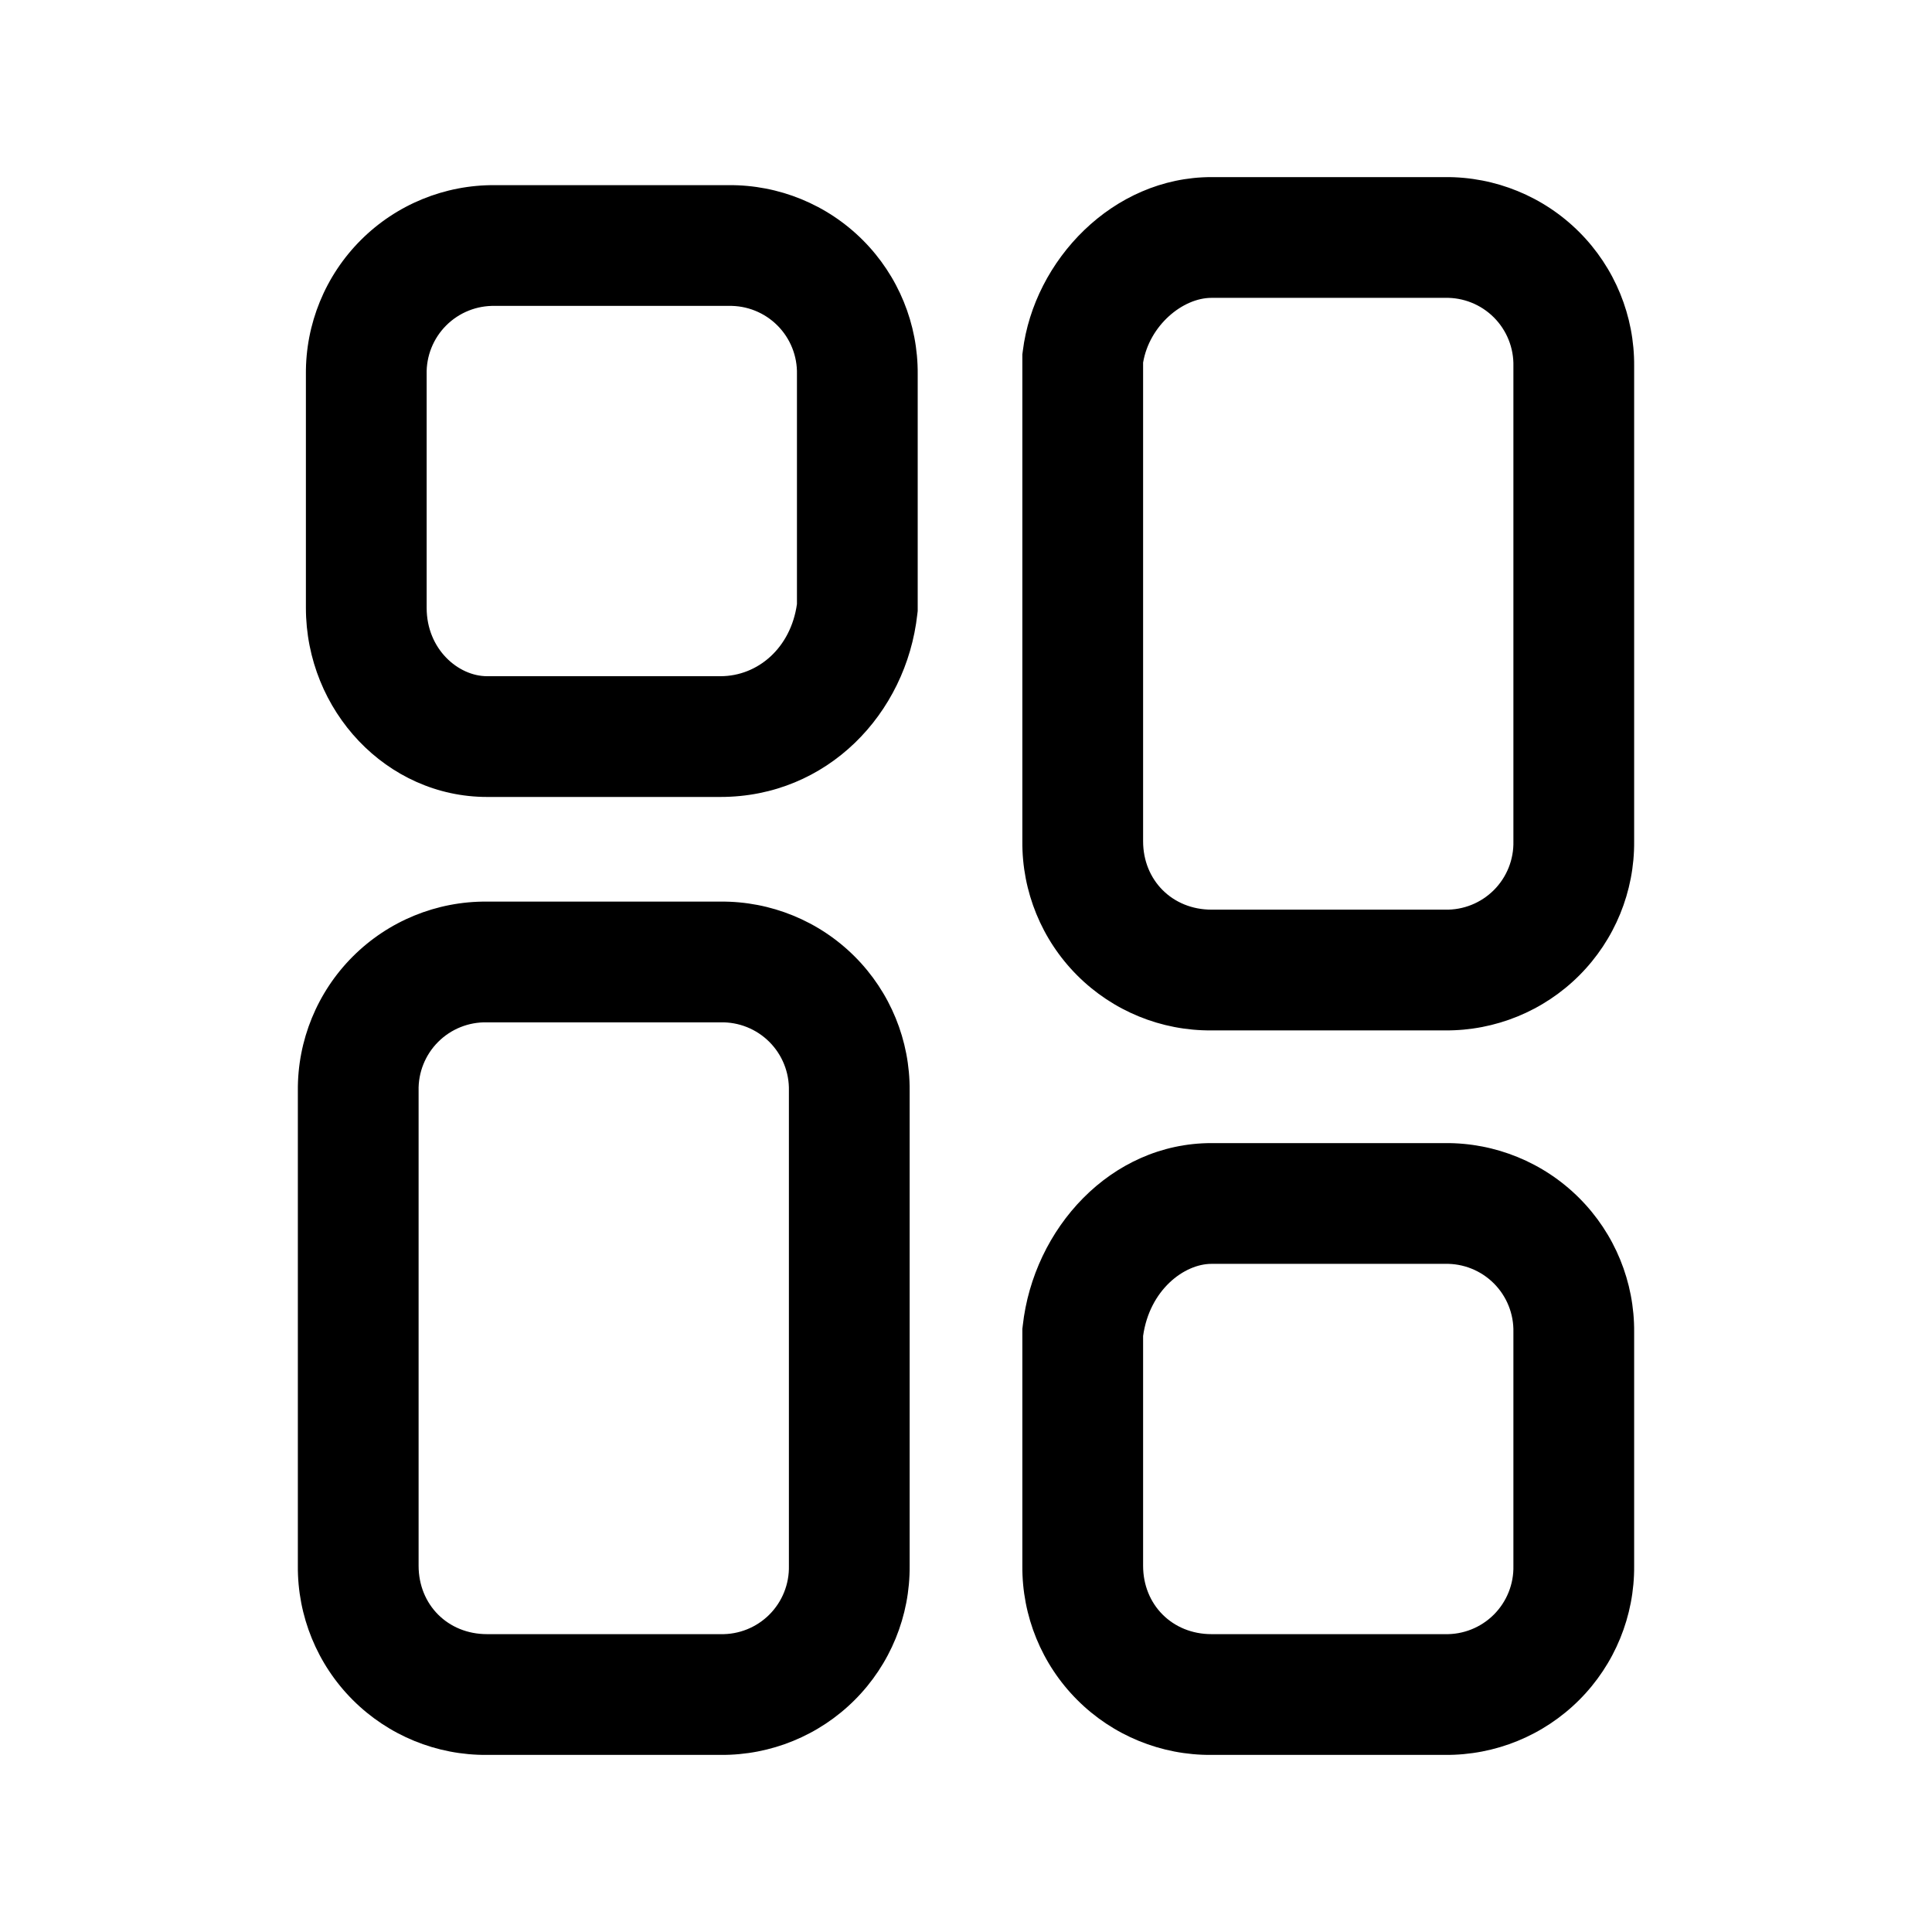
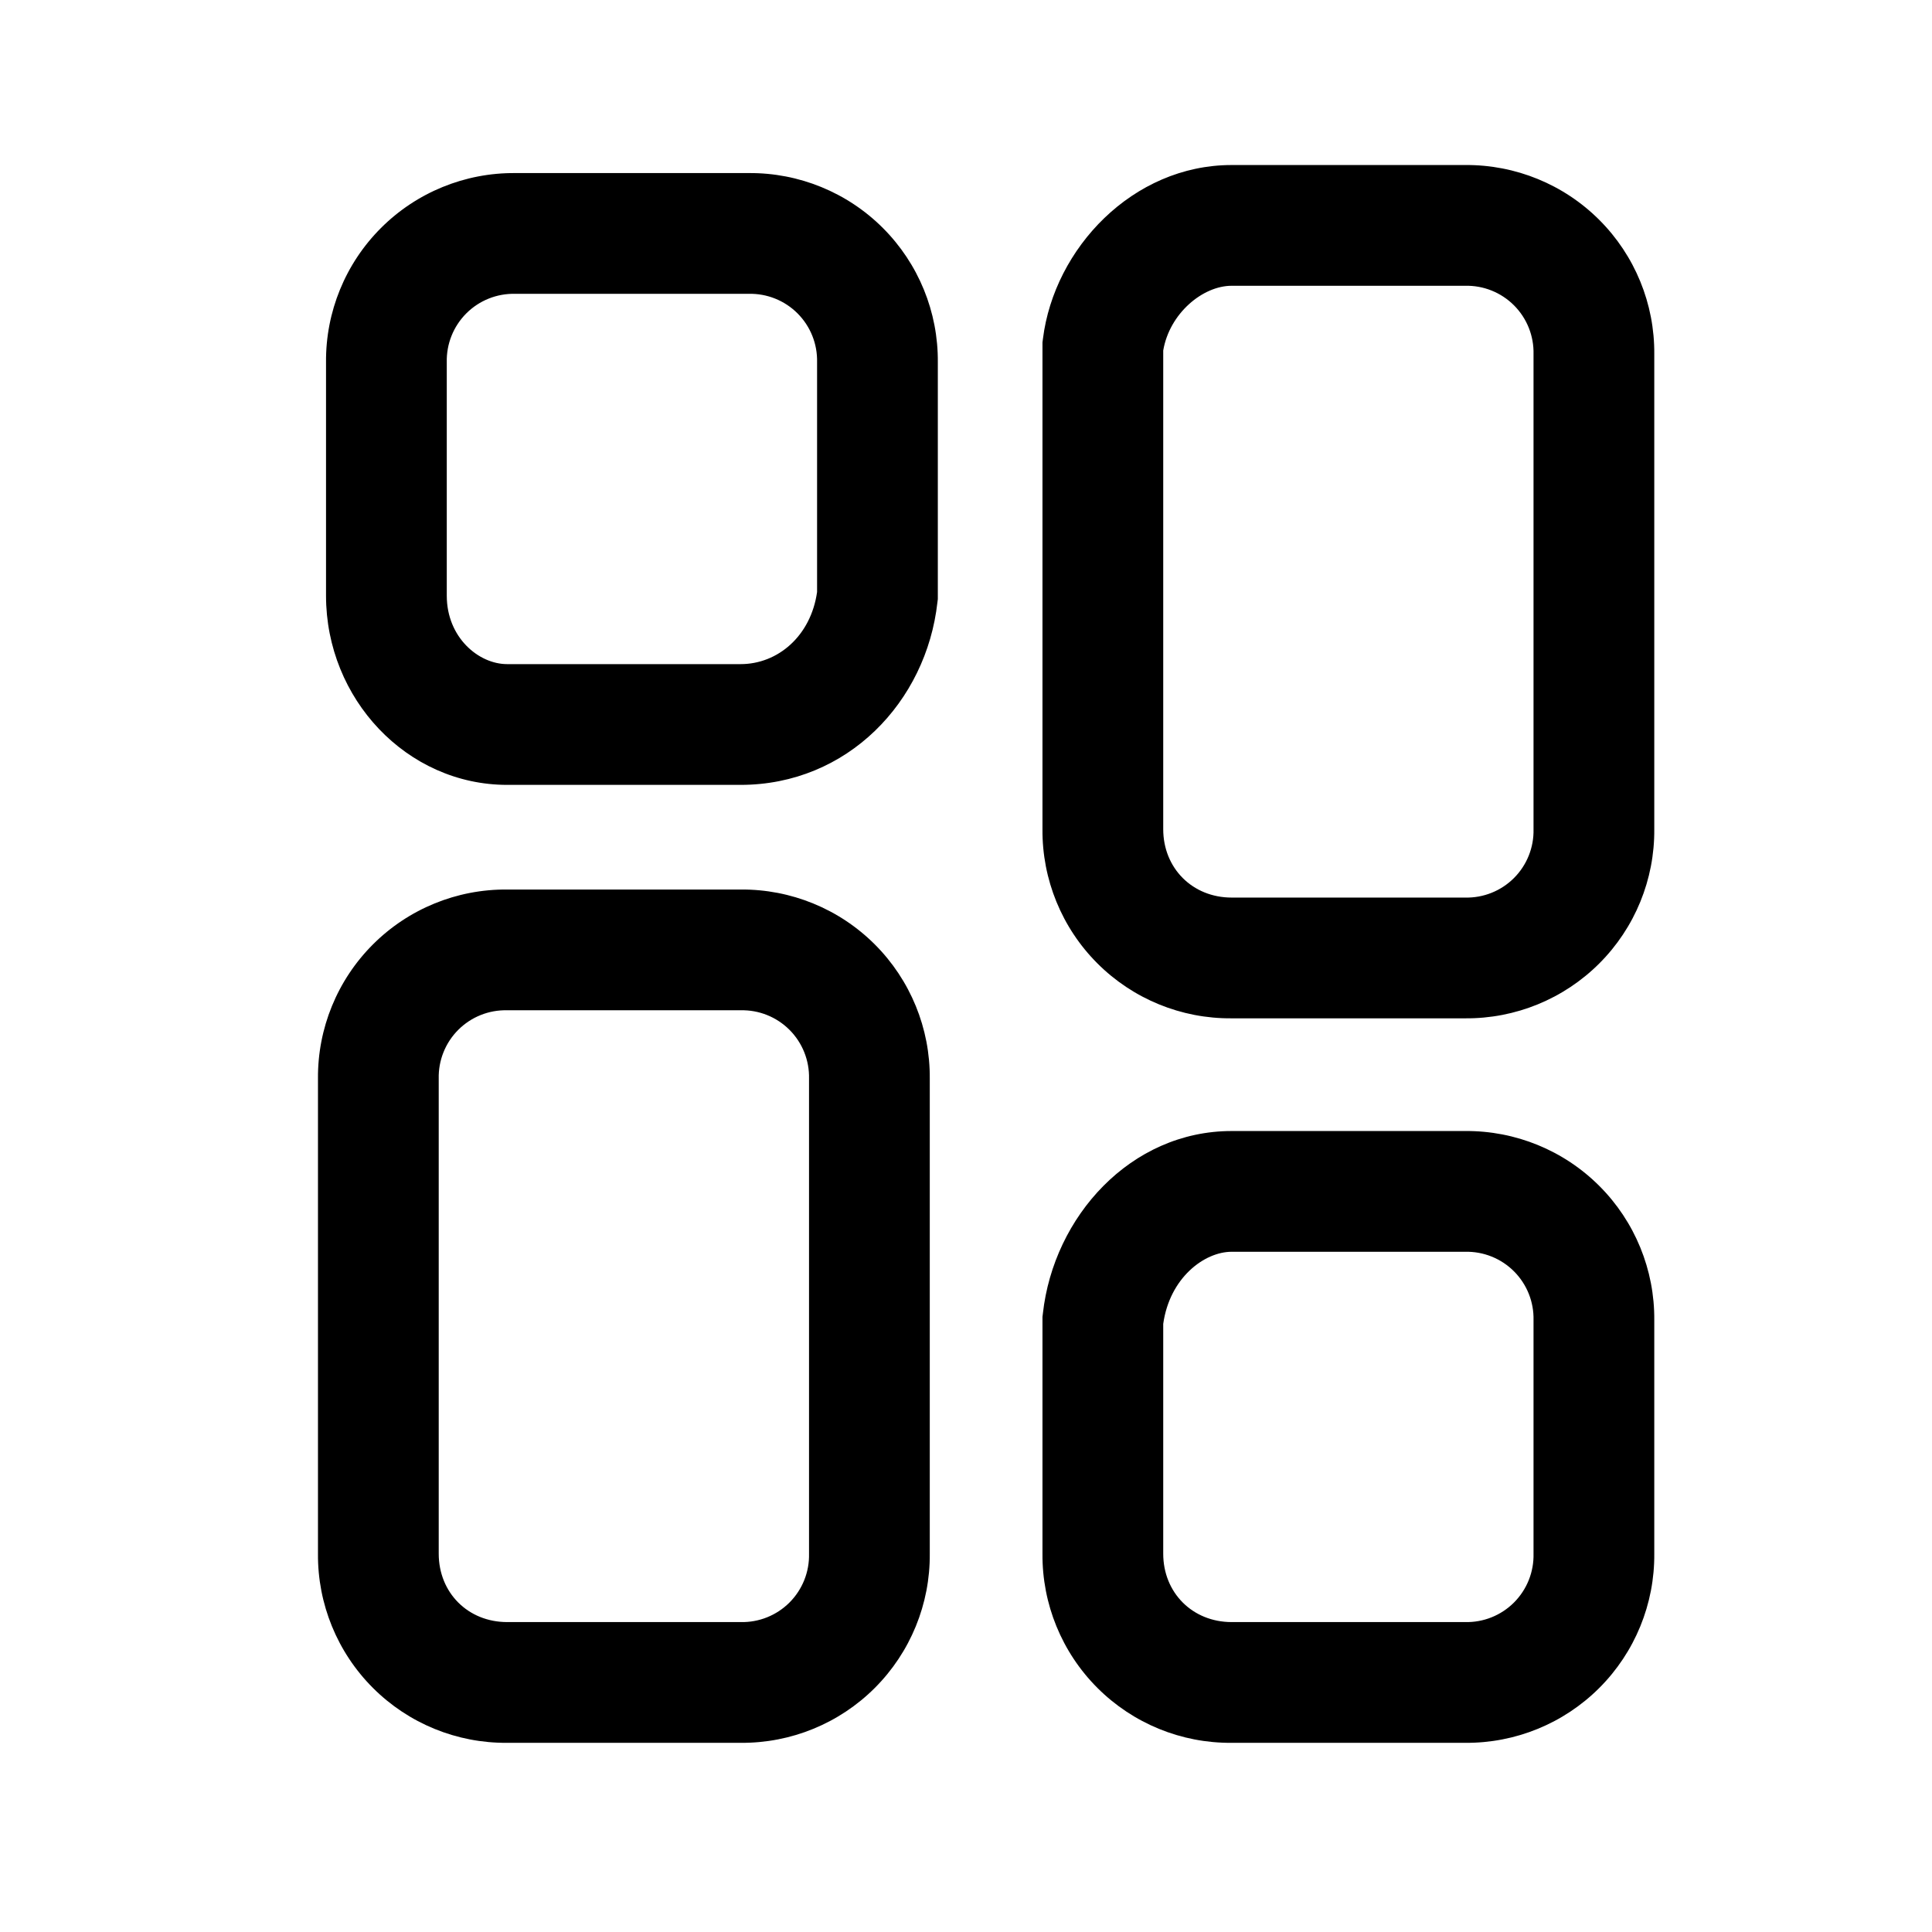
<svg xmlns="http://www.w3.org/2000/svg" fill="none" viewBox="0 0 24 24">
-   <path fill="#000" fill-rule="evenodd" d="M6.15 3.8a.83.83 0 0 0-.85.85v2.9c0 .517.395.85.75.85h2.9c.463 0 .873-.35.95-.896V4.65a.83.83 0 0 0-.85-.85h-2.9Zm-2.35.85A2.33 2.33 0 0 1 6.15 2.3h2.9a2.33 2.33 0 0 1 2.35 2.35v2.94l-.005.042C11.258 8.866 10.277 9.9 8.95 9.9h-2.9C4.805 9.9 3.8 8.832 3.8 7.55v-2.9Zm2.25 8.05a.83.83 0 0 0-.85.85v5.9c0 .486.364.85.85.85h2.9a.83.83 0 0 0 .85-.85v-5.9a.83.83 0 0 0-.85-.85h-2.9Zm-2.35.85a2.33 2.33 0 0 1 2.35-2.35h2.9a2.33 2.33 0 0 1 2.35 2.35v5.9a2.33 2.33 0 0 1-2.35 2.35h-2.9a2.33 2.33 0 0 1-2.35-2.35v-5.9Zm10.5 3.046v2.854c0 .486.364.85.85.85h2.9a.83.83 0 0 0 .85-.85v-2.9a.83.83 0 0 0-.85-.85h-2.9c-.339 0-.77.323-.85.896Zm-1.495-.129c.133-1.204 1.09-2.267 2.345-2.267h2.9a2.33 2.33 0 0 1 2.35 2.35v2.9a2.33 2.33 0 0 1-2.35 2.35h-2.9a2.33 2.33 0 0 1-2.35-2.35v-2.942l.005-.04ZM14.2 4.504v5.946c0 .486.364.85.85.85h2.9a.83.83 0 0 0 .85-.85v-5.9a.83.83 0 0 0-.85-.85h-2.9c-.36 0-.772.344-.85.804Zm-1.494-.147C12.846 3.236 13.82 2.2 15.05 2.2h2.9a2.33 2.33 0 0 1 2.35 2.35v5.9a2.33 2.33 0 0 1-2.35 2.35h-2.9a2.33 2.33 0 0 1-2.35-2.35V4.403l.006-.046Z" clip-rule="evenodd" />
+   <path fill="#000" fill-rule="evenodd" d="M6.4 3.65a.83.83 0 0 0-.85.85v2.9c0 .518.395.85.75.85h2.9c.463 0 .873-.35.95-.896V4.5a.83.83 0 0 0-.85-.85H6.4Zm-2.35.85A2.33 2.33 0 0 1 6.4 2.15h2.9a2.33 2.33 0 0 1 2.35 2.35v2.942l-.005.04C11.508 8.717 10.527 9.75 9.2 9.75H6.3c-1.245 0-2.25-1.068-2.25-2.35V4.5Zm2.25 8.05a.83.83 0 0 0-.85.85v5.9c0 .486.364.85.85.85h2.9a.83.83 0 0 0 .85-.85v-5.9a.83.83 0 0 0-.85-.85H6.3Zm-2.35.85a2.33 2.33 0 0 1 2.35-2.35h2.9a2.33 2.33 0 0 1 2.35 2.35v5.9a2.33 2.33 0 0 1-2.35 2.35H6.3a2.33 2.33 0 0 1-2.35-2.35v-5.9Zm10.5 3.046V19.3c0 .486.364.85.85.85h2.9a.83.83 0 0 0 .85-.85v-2.9a.83.83 0 0 0-.85-.85h-2.9c-.339 0-.77.323-.85.896Zm-1.495-.129c.133-1.204 1.09-2.267 2.345-2.267h2.9a2.33 2.33 0 0 1 2.35 2.35v2.9a2.33 2.33 0 0 1-2.35 2.35h-2.9a2.33 2.33 0 0 1-2.35-2.35v-2.942l.005-.04ZM14.45 4.354V10.3c0 .486.364.85.85.85h2.9a.83.83 0 0 0 .85-.85V4.4a.83.83 0 0 0-.85-.85h-2.9c-.36 0-.772.344-.85.804Zm-1.494-.147c.14-1.121 1.114-2.157 2.344-2.157h2.9a2.33 2.33 0 0 1 2.35 2.35v5.9a2.33 2.33 0 0 1-2.35 2.35h-2.9a2.33 2.33 0 0 1-2.35-2.35V4.253l.006-.046Z" clip-rule="evenodd" />
</svg>
